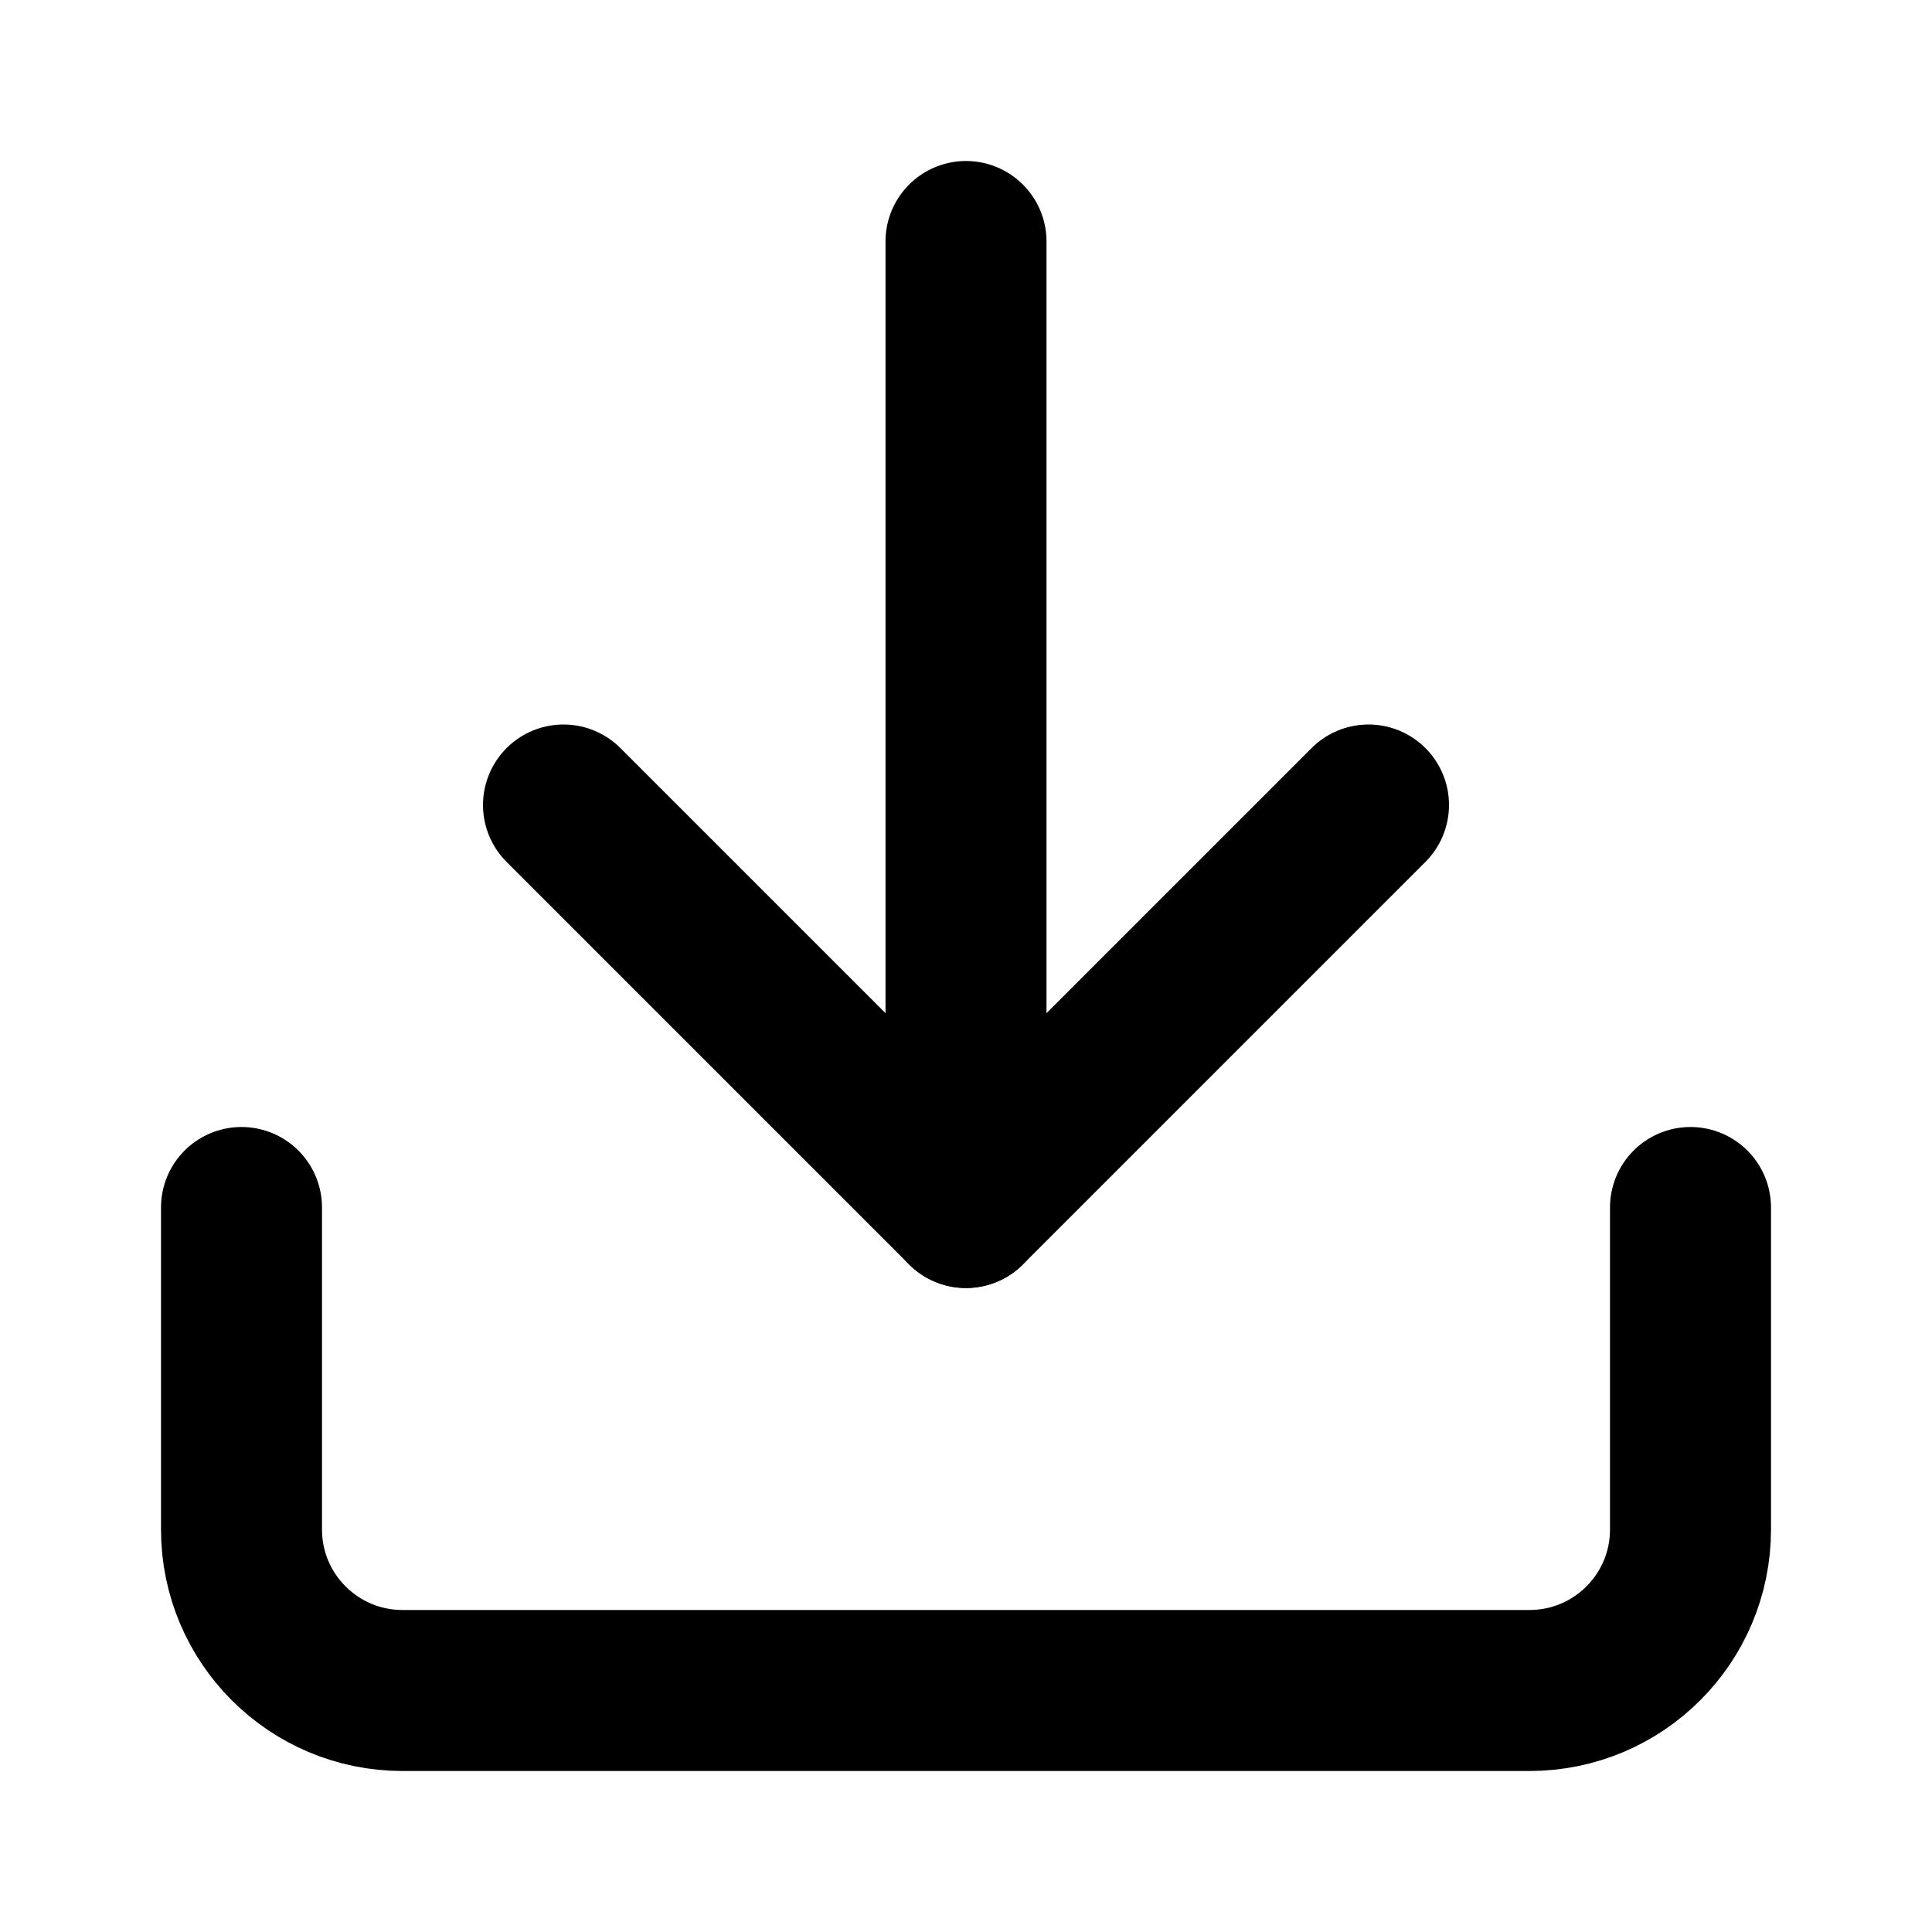
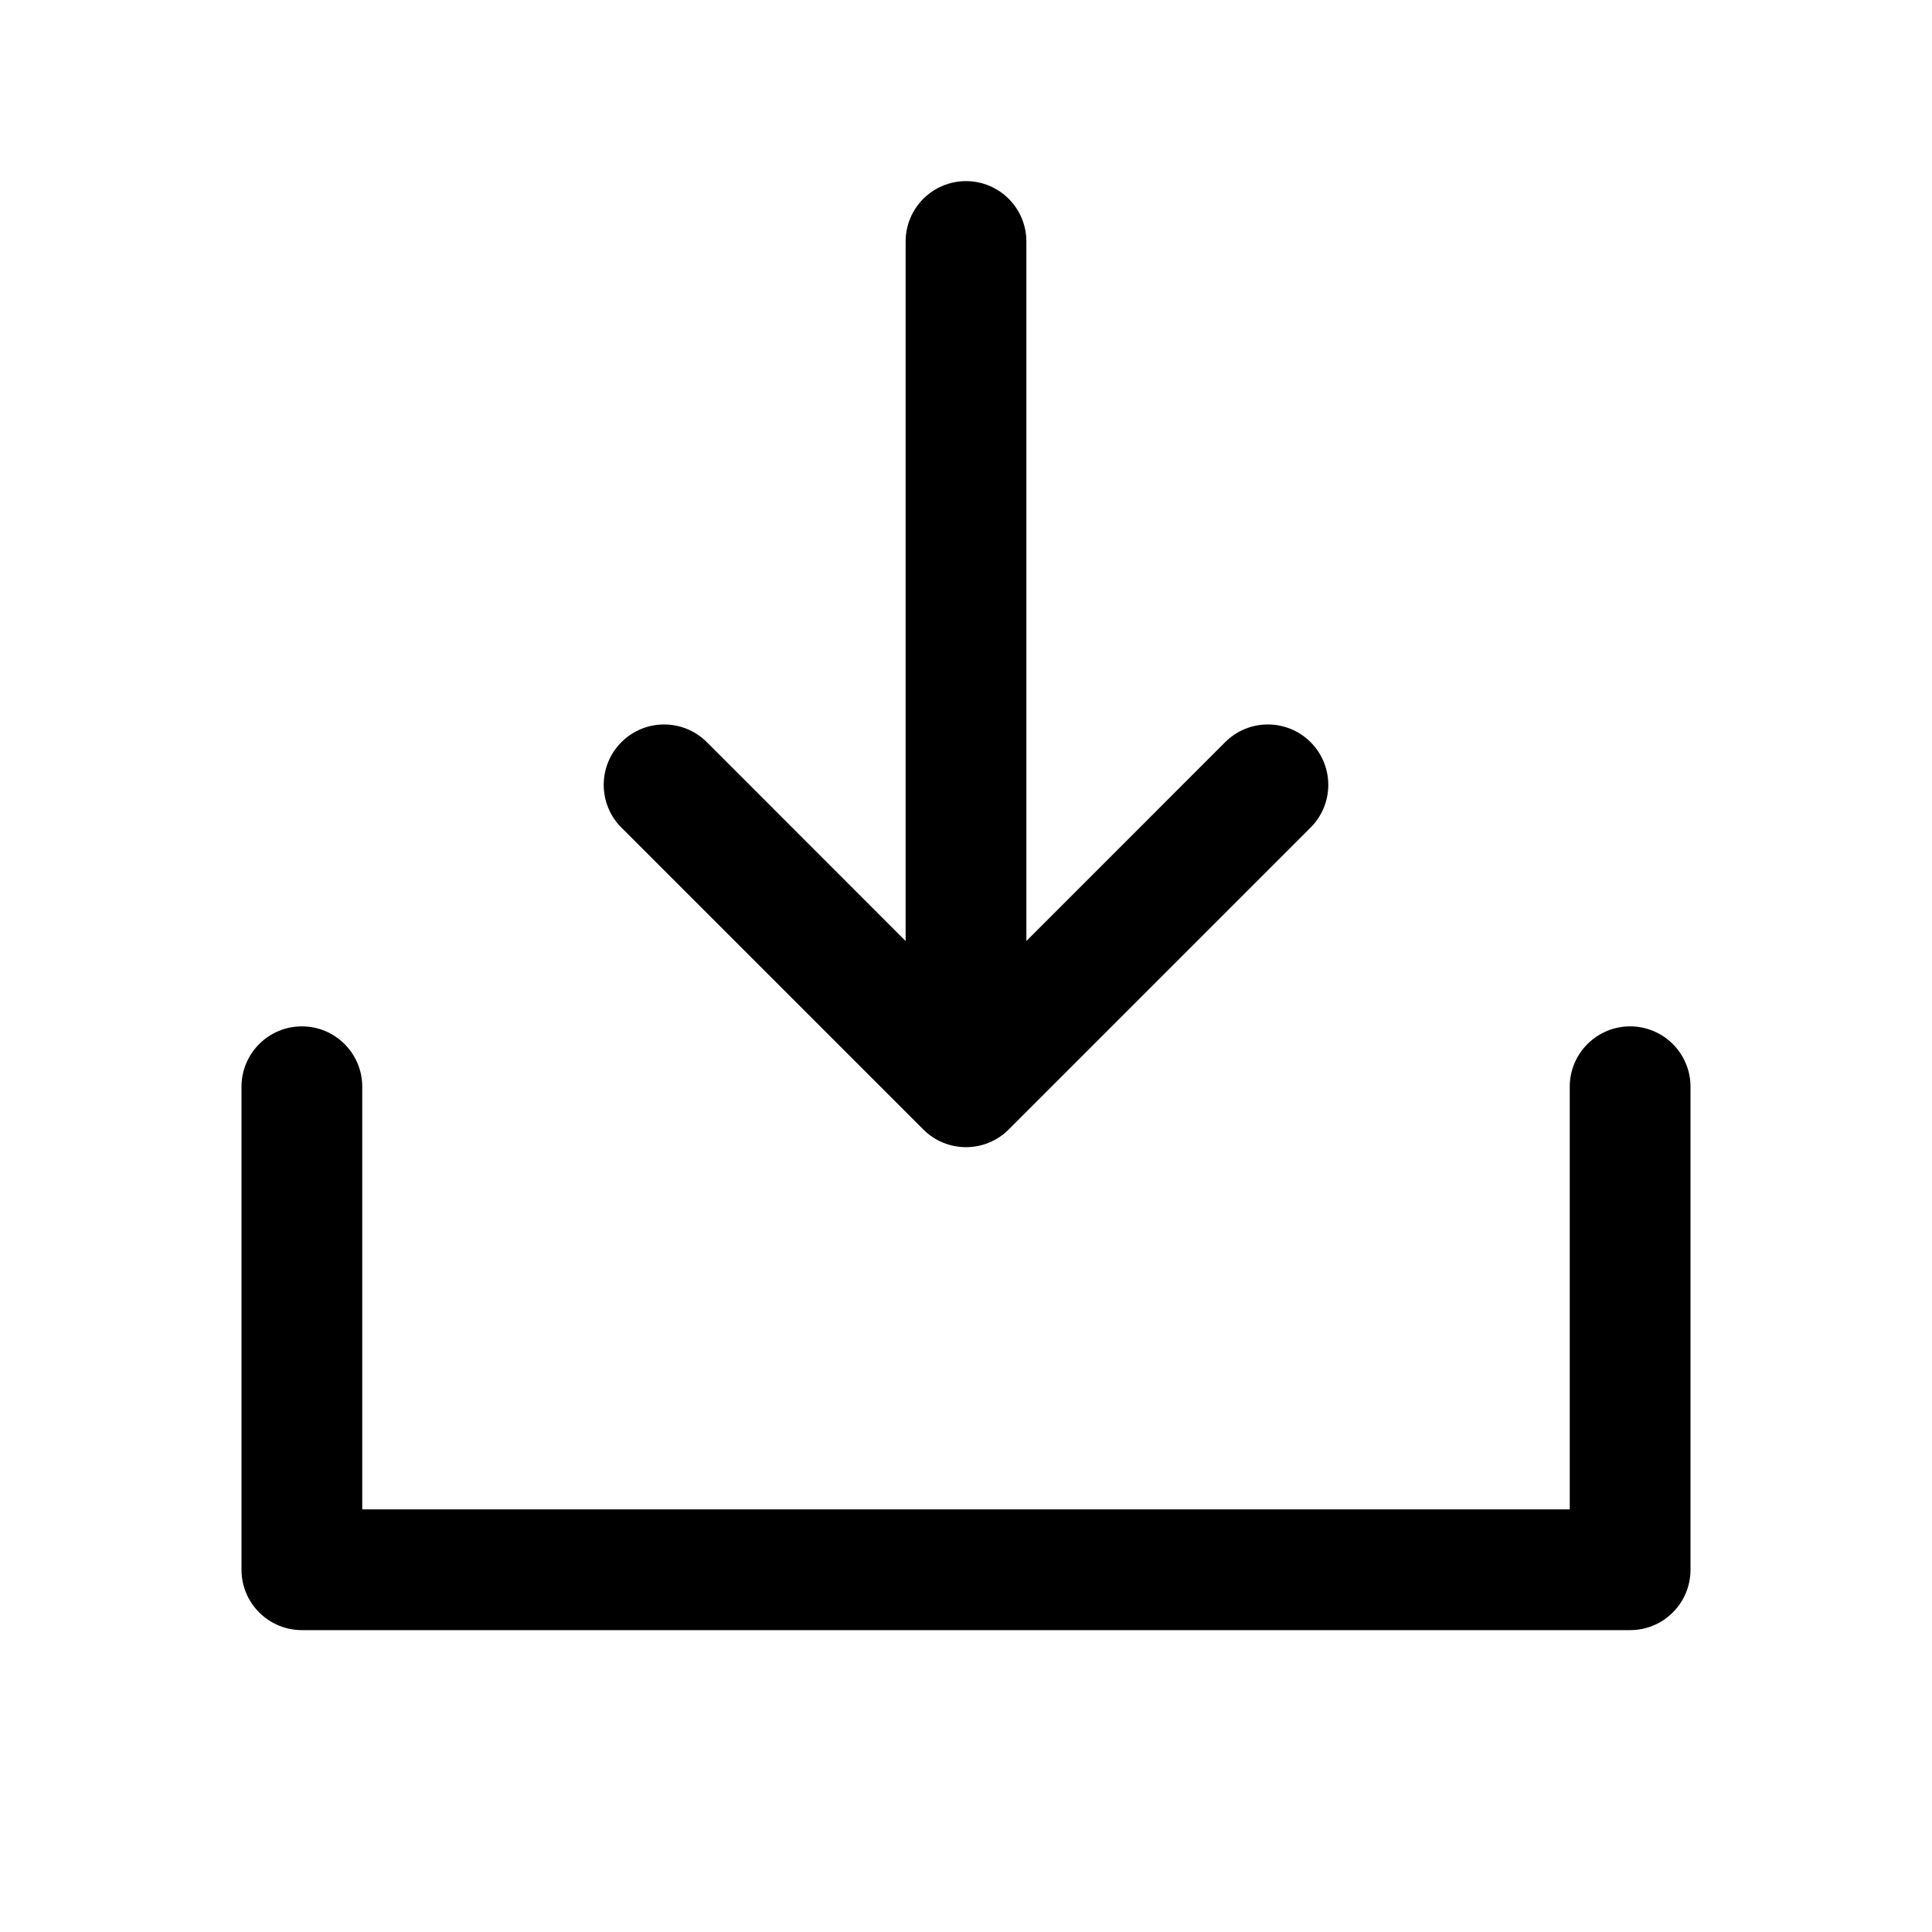
- <svg xmlns="http://www.w3.org/2000/svg" width="24" height="24" viewBox="0 0 24 24" fill="none" stroke="currentColor" stroke-width="2" stroke-linecap="round" stroke-linejoin="round" aria-hidden="true">
-   <path d="M21 15v4a2 2 0 0 1-2 2H5a2 2 0 0 1-2-2v-4" />
-   <polyline points="7 10 12 15 17 10" />
-   <line x1="12" y1="15" x2="12" y2="3" />
+ <svg xmlns="http://www.w3.org/2000/svg" viewBox="0 0 256 256" fill="currentColor">
+   <path d="M224,144v64a8,8,0,0,1-8,8H40a8,8,0,0,1-8-8V144a8,8,0,0,1,16,0v56H208V144a8,8,0,0,1,16,0Zm-101.66,5.66a8,8,0,0,0,11.32,0l40-40a8,8,0,0,0-11.32-11.32L136,124.69V32a8,8,0,0,0-16,0v92.69L93.66,98.34a8,8,0,0,0-11.32,11.32Z" />
</svg>
